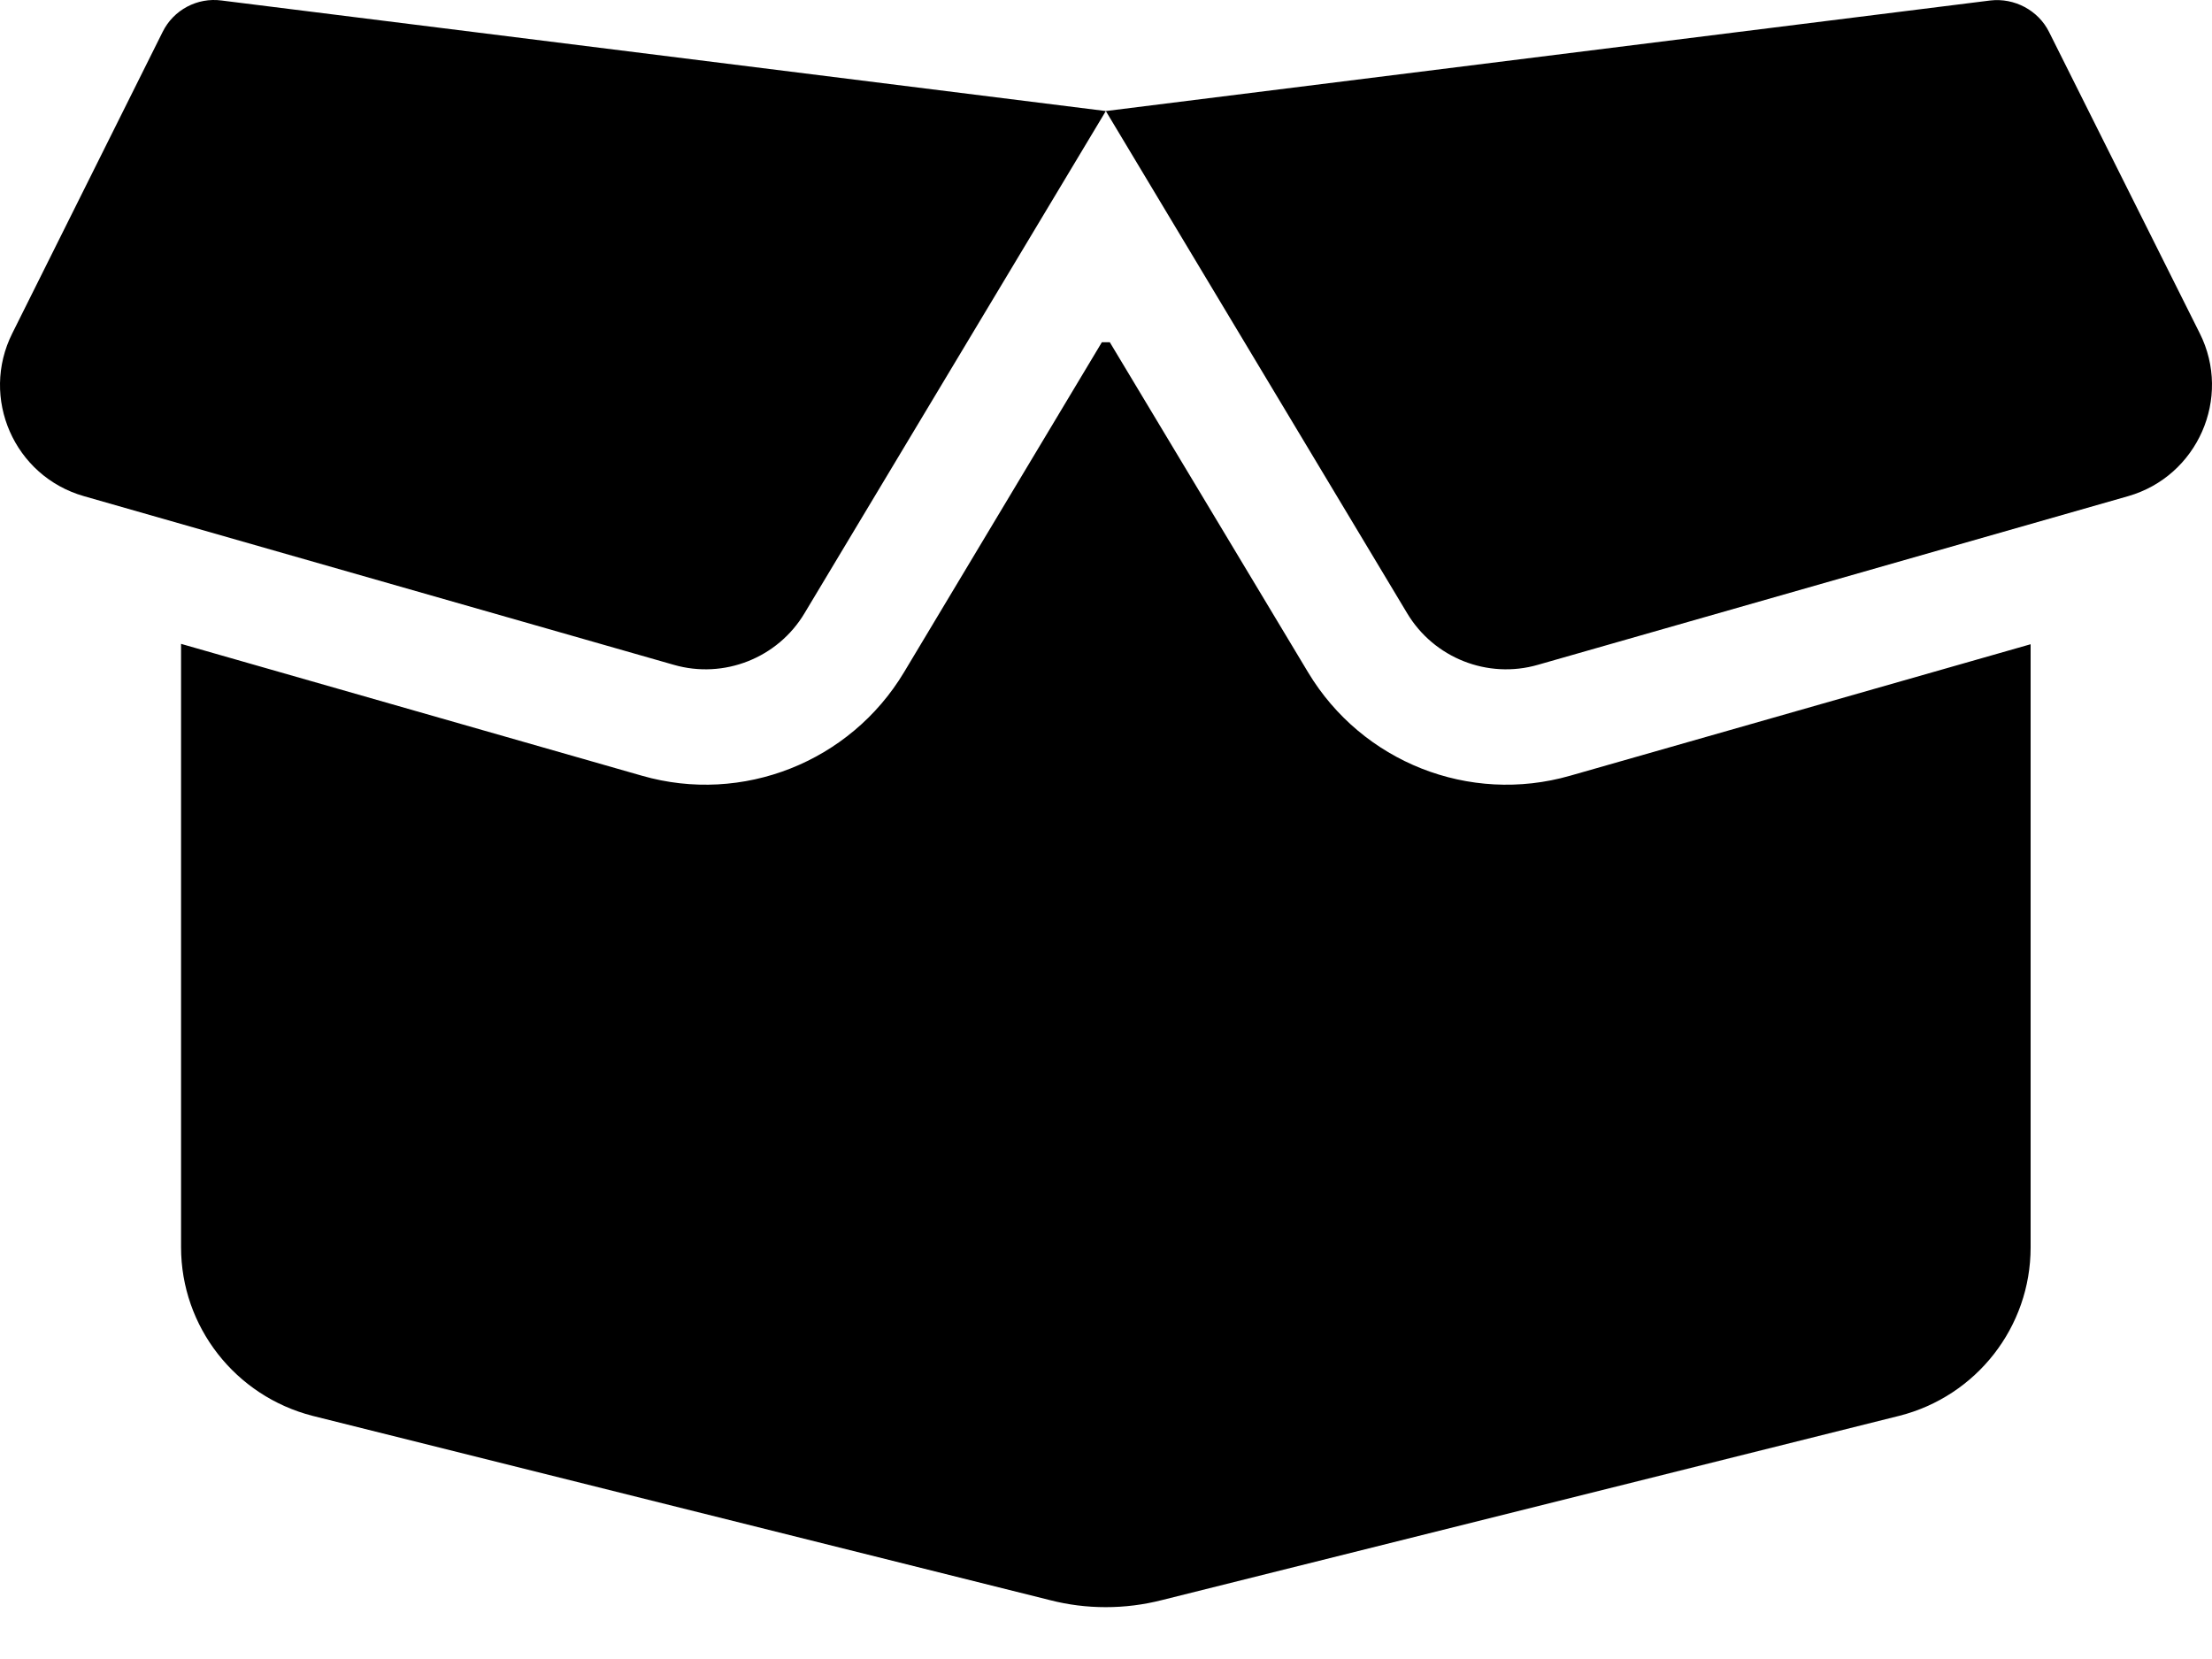
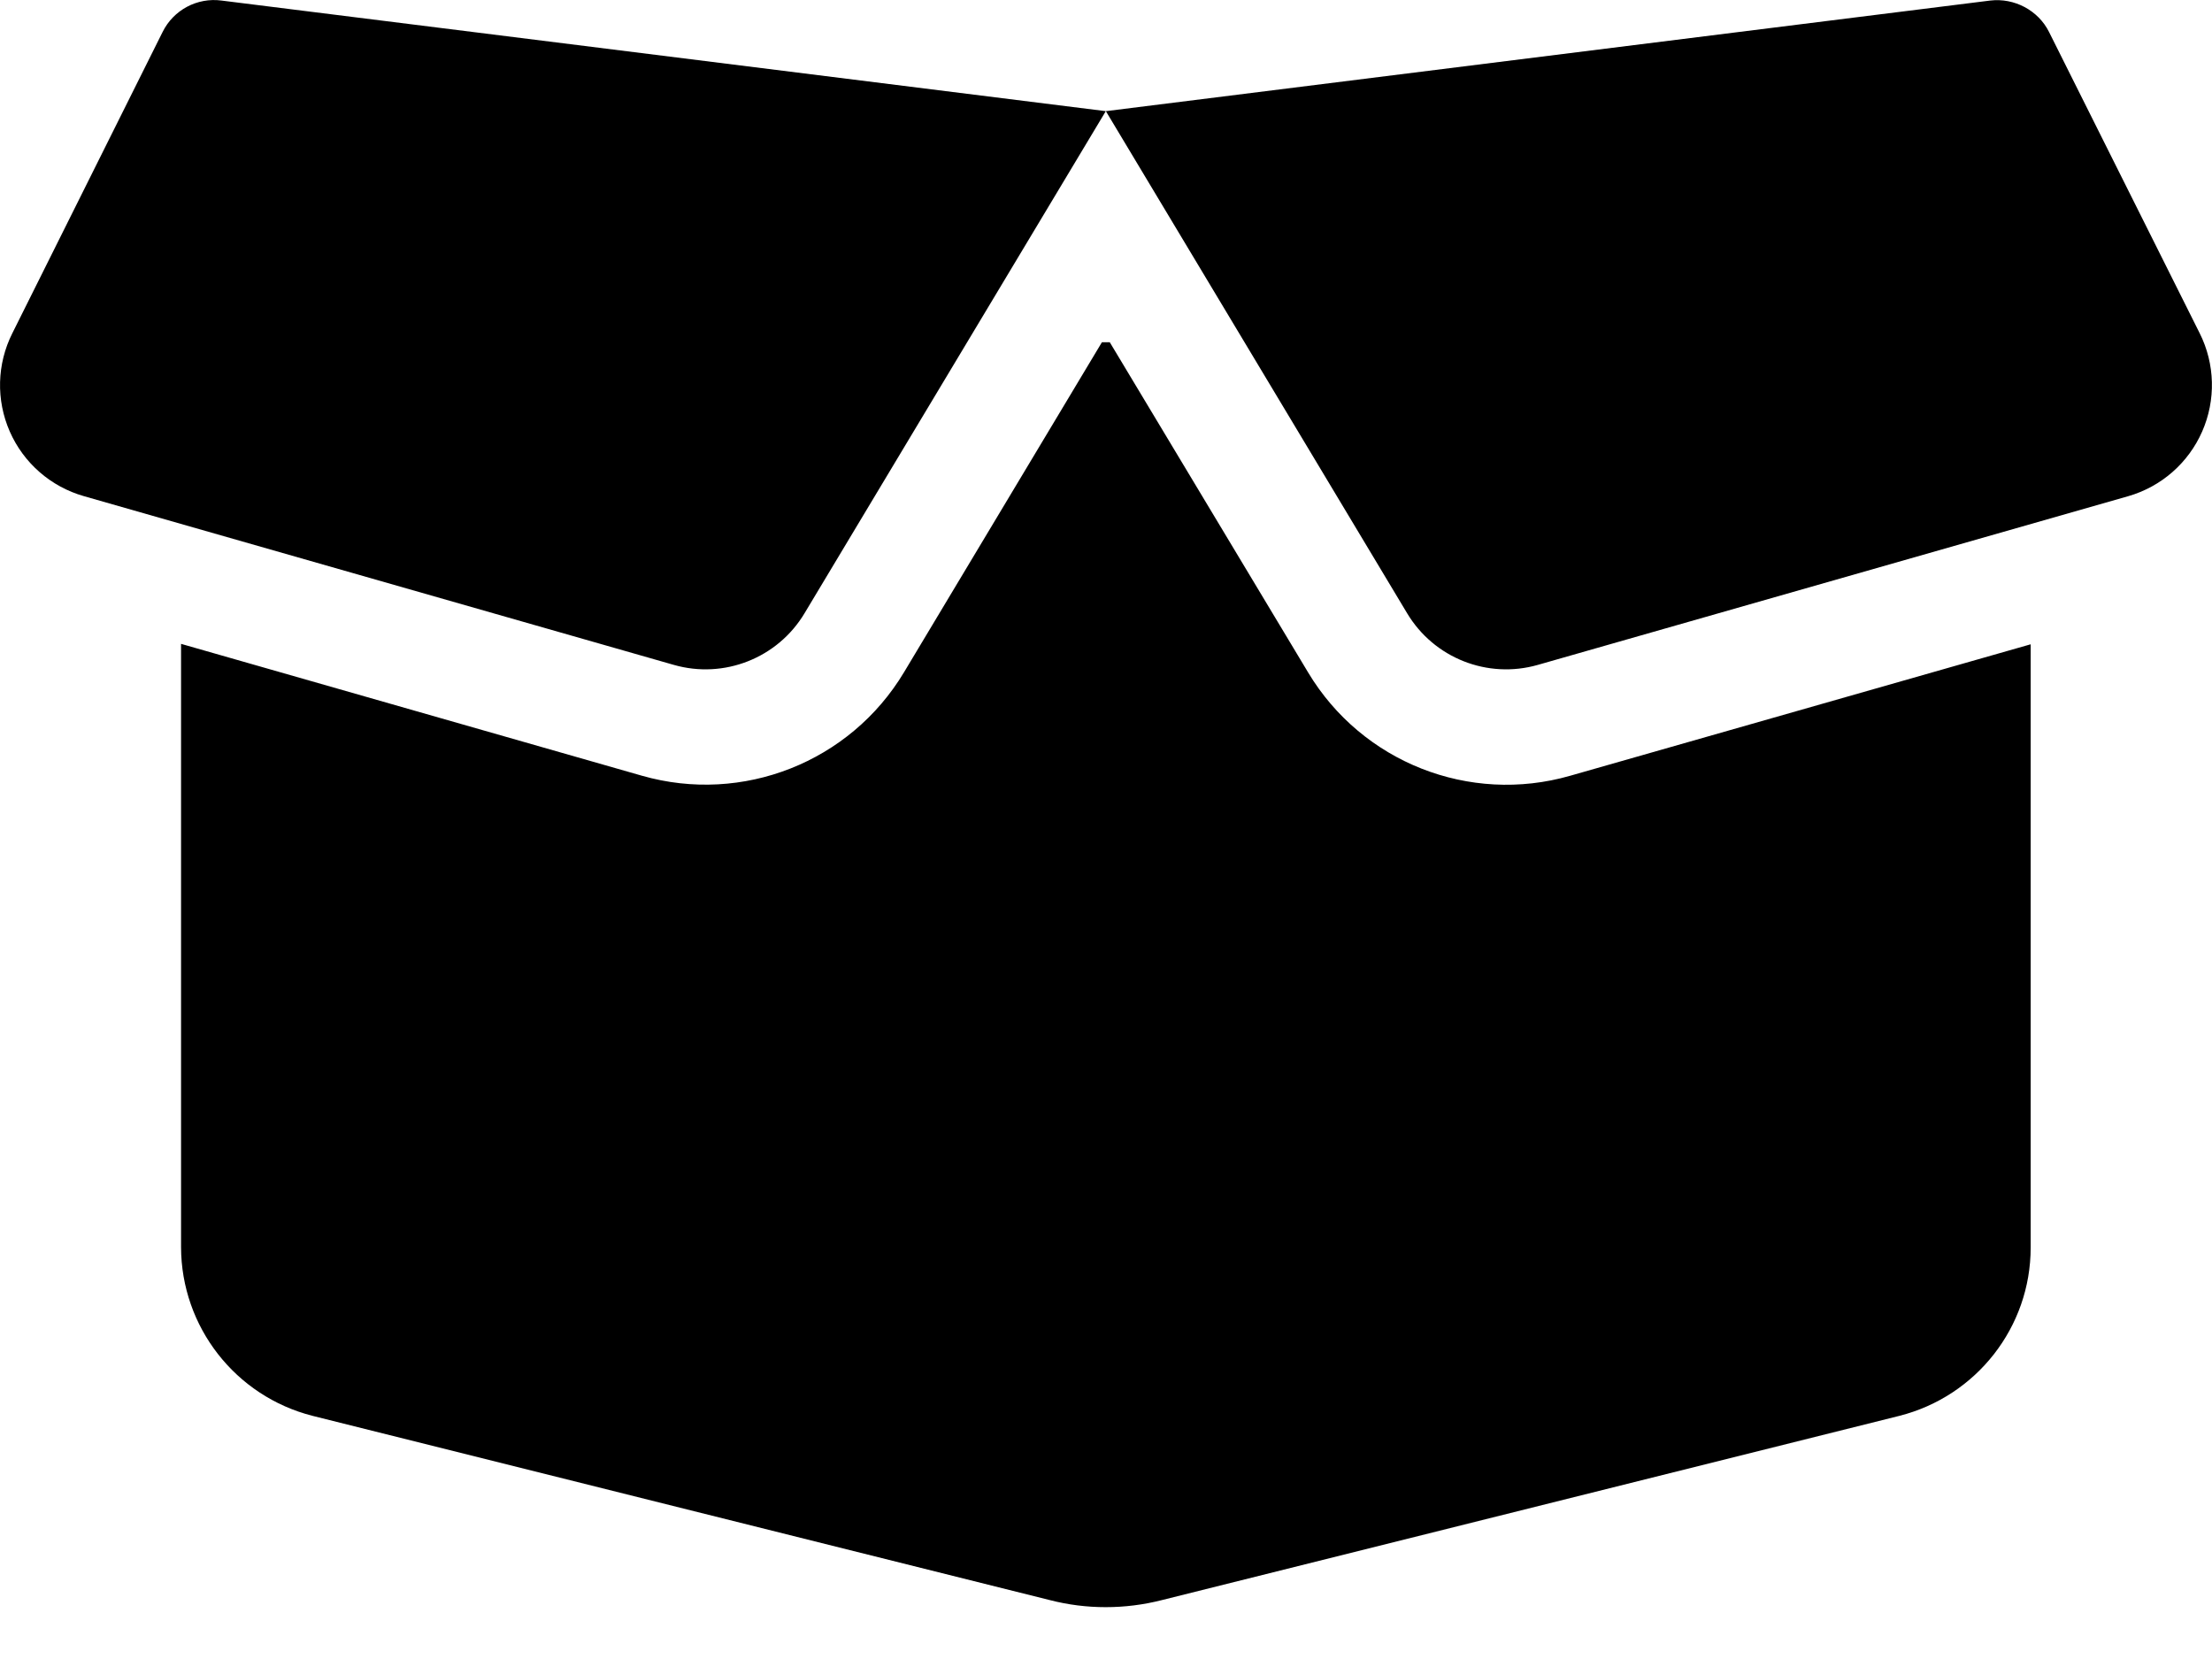
- <svg xmlns="http://www.w3.org/2000/svg" width="40" height="30" viewBox="0 0 40 30" fill="none">
-   <path d="M2.941 0.577C3.137 0.179 3.568 -0.05 4.006 0.009L19.997 2.008L35.989 0.009C36.426 -0.043 36.858 0.186 37.053 0.577L39.778 6.026C40.365 7.195 39.738 8.612 38.484 8.972L27.81 12.022C26.902 12.284 25.929 11.898 25.445 11.088L19.997 2.008L14.549 11.088C14.066 11.898 13.092 12.284 12.184 12.022L1.517 8.972C0.256 8.612 -0.364 7.195 0.223 6.026L2.941 0.577ZM20.069 6.189L23.655 12.159C24.629 13.78 26.569 14.55 28.391 14.028L36.72 11.65V22.559C36.72 23.996 35.74 25.25 34.343 25.603L21.01 28.935C20.343 29.105 19.645 29.105 18.985 28.935L5.652 25.603C4.254 25.244 3.274 23.99 3.274 22.553V11.643L11.61 14.028C13.426 14.55 15.372 13.78 16.346 12.159L19.925 6.189H20.069Z" fill="black" />
+ <svg xmlns="http://www.w3.org/2000/svg" width="40" height="30" fill="none">
+   <path d="M2.941.577A1.036 1.036 0 014.006.01l15.991 2 15.992-2c.437-.052.869.177 1.064.568l2.725 5.449a2.092 2.092 0 01-1.294 2.946l-10.674 3.05a2.086 2.086 0 01-2.365-.934l-5.448-9.08-5.448 9.08a2.086 2.086 0 01-2.365.934L1.517 8.972A2.088 2.088 0 01.223 6.026L2.941.577zM20.069 6.19l3.586 5.97a4.18 4.18 0 004.736 1.869l8.33-2.378v10.91c0 1.436-.98 2.69-2.378 3.043L21.01 28.935c-.667.17-1.366.17-2.025 0L5.652 25.603a3.156 3.156 0 01-2.378-3.05v-10.91l8.336 2.385a4.184 4.184 0 004.736-1.869l3.58-5.97h.143z" fill="#000" />
</svg>
